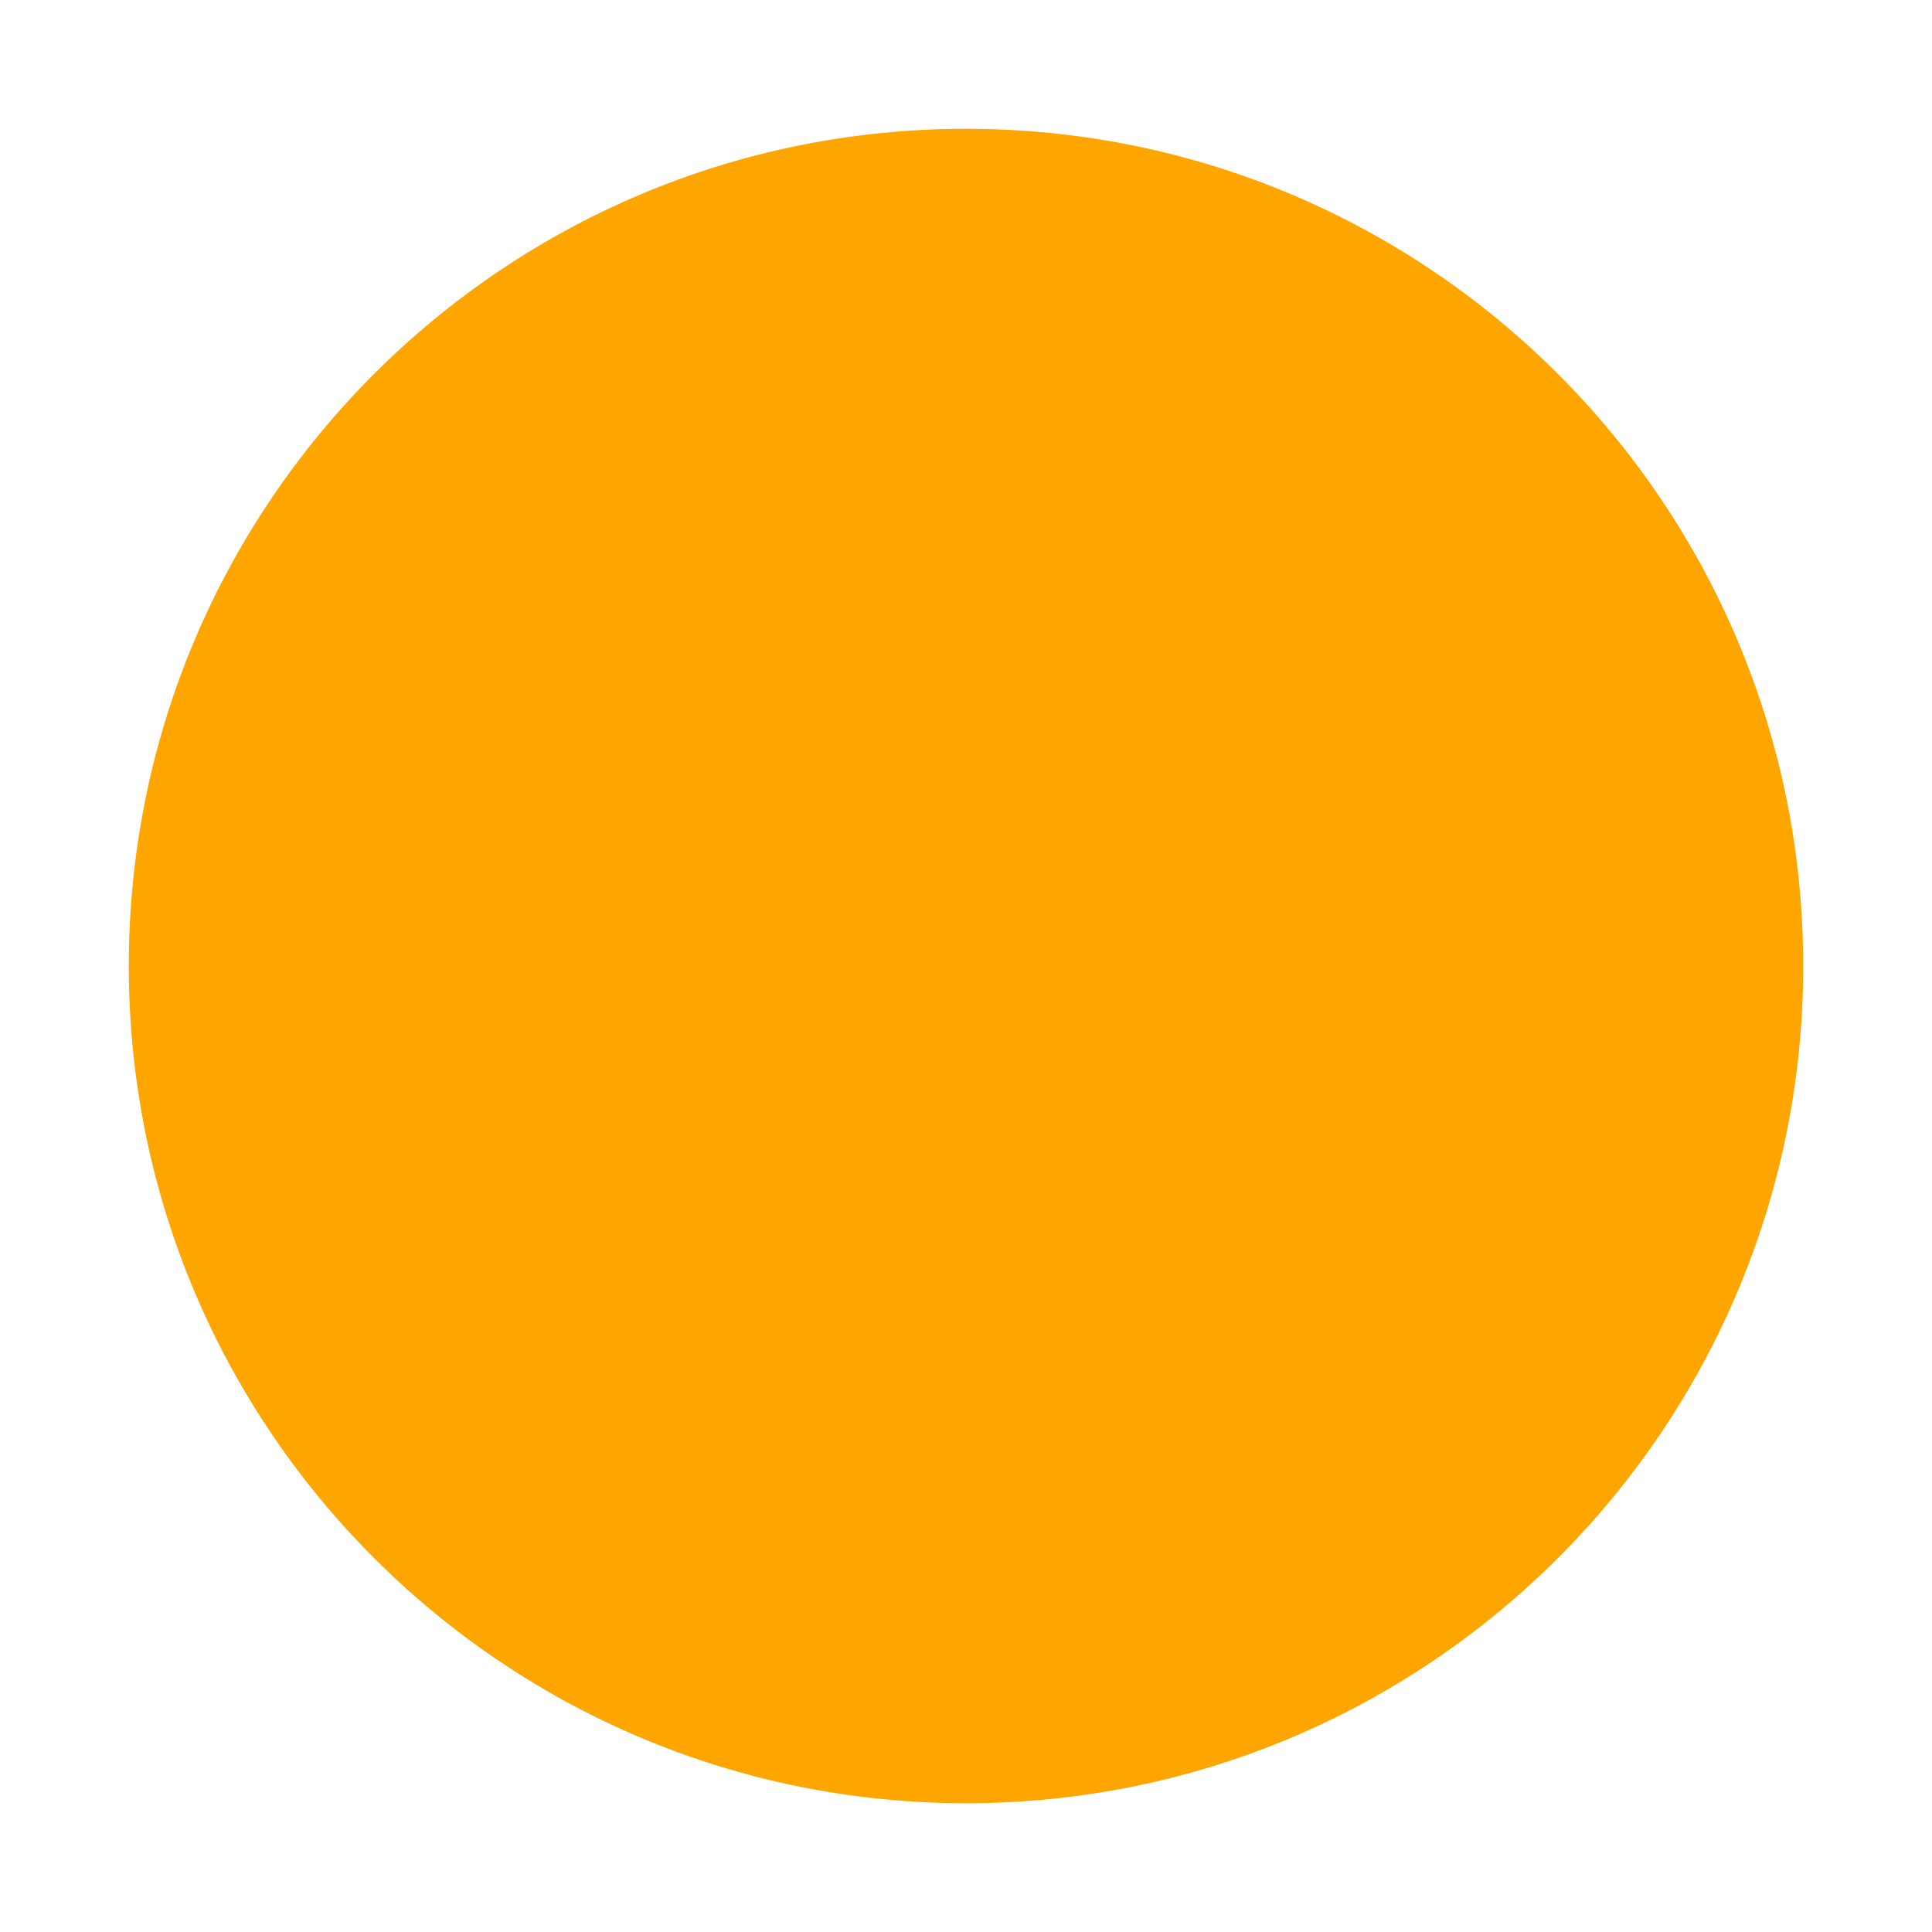
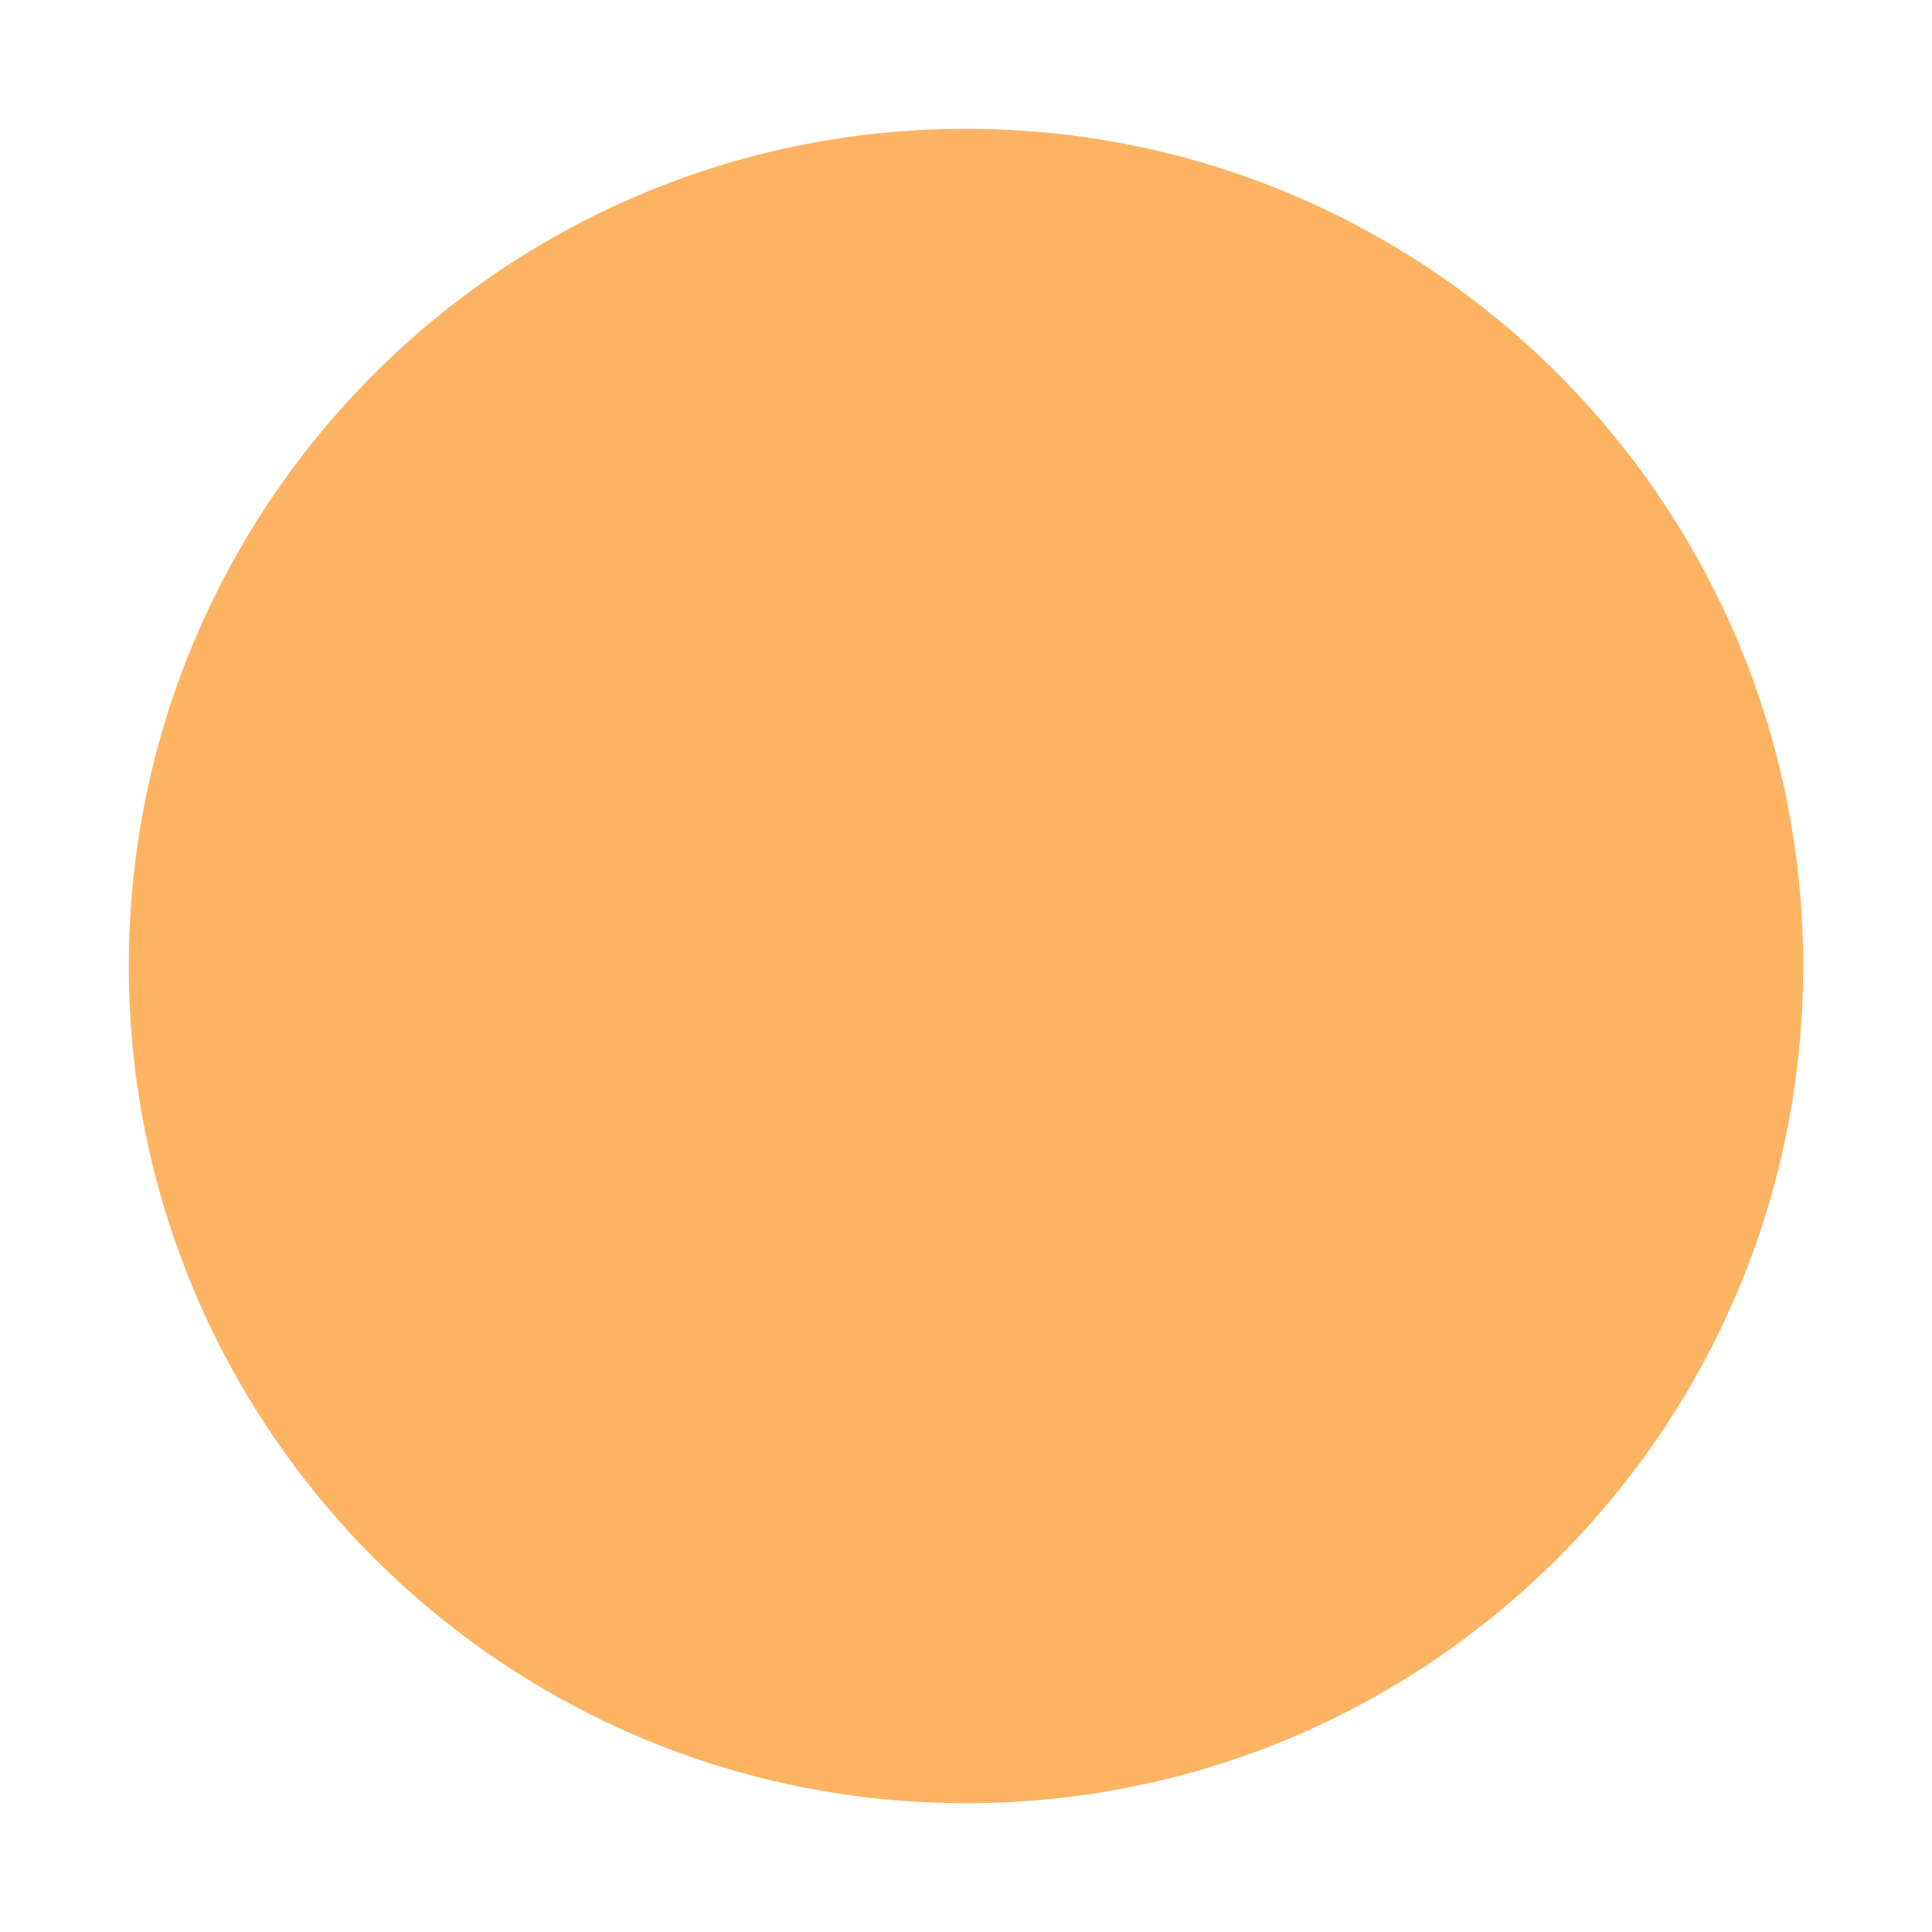
- <svg xmlns="http://www.w3.org/2000/svg" version="1.1" id="Layer_1" x="0px" y="0px" width="15px" height="15px" viewBox="0 0 15 15" style="enable-background:new 0 0 15 15;fill:orange" xml:space="preserve">
+ <svg xmlns="http://www.w3.org/2000/svg" version="1.1" id="Layer_1" x="0px" y="0px" width="15px" height="15px" viewBox="0 0 15 15" style="enable-background:new 0 0 15 15;fill:#fdb462" xml:space="preserve">
  <path d="M14,7.5c0,3.59-2.91,6.5-6.5,6.5S1,11.09,1,7.5S3.91,1,7.5,1S14,3.91,14,7.5z" />
</svg>
